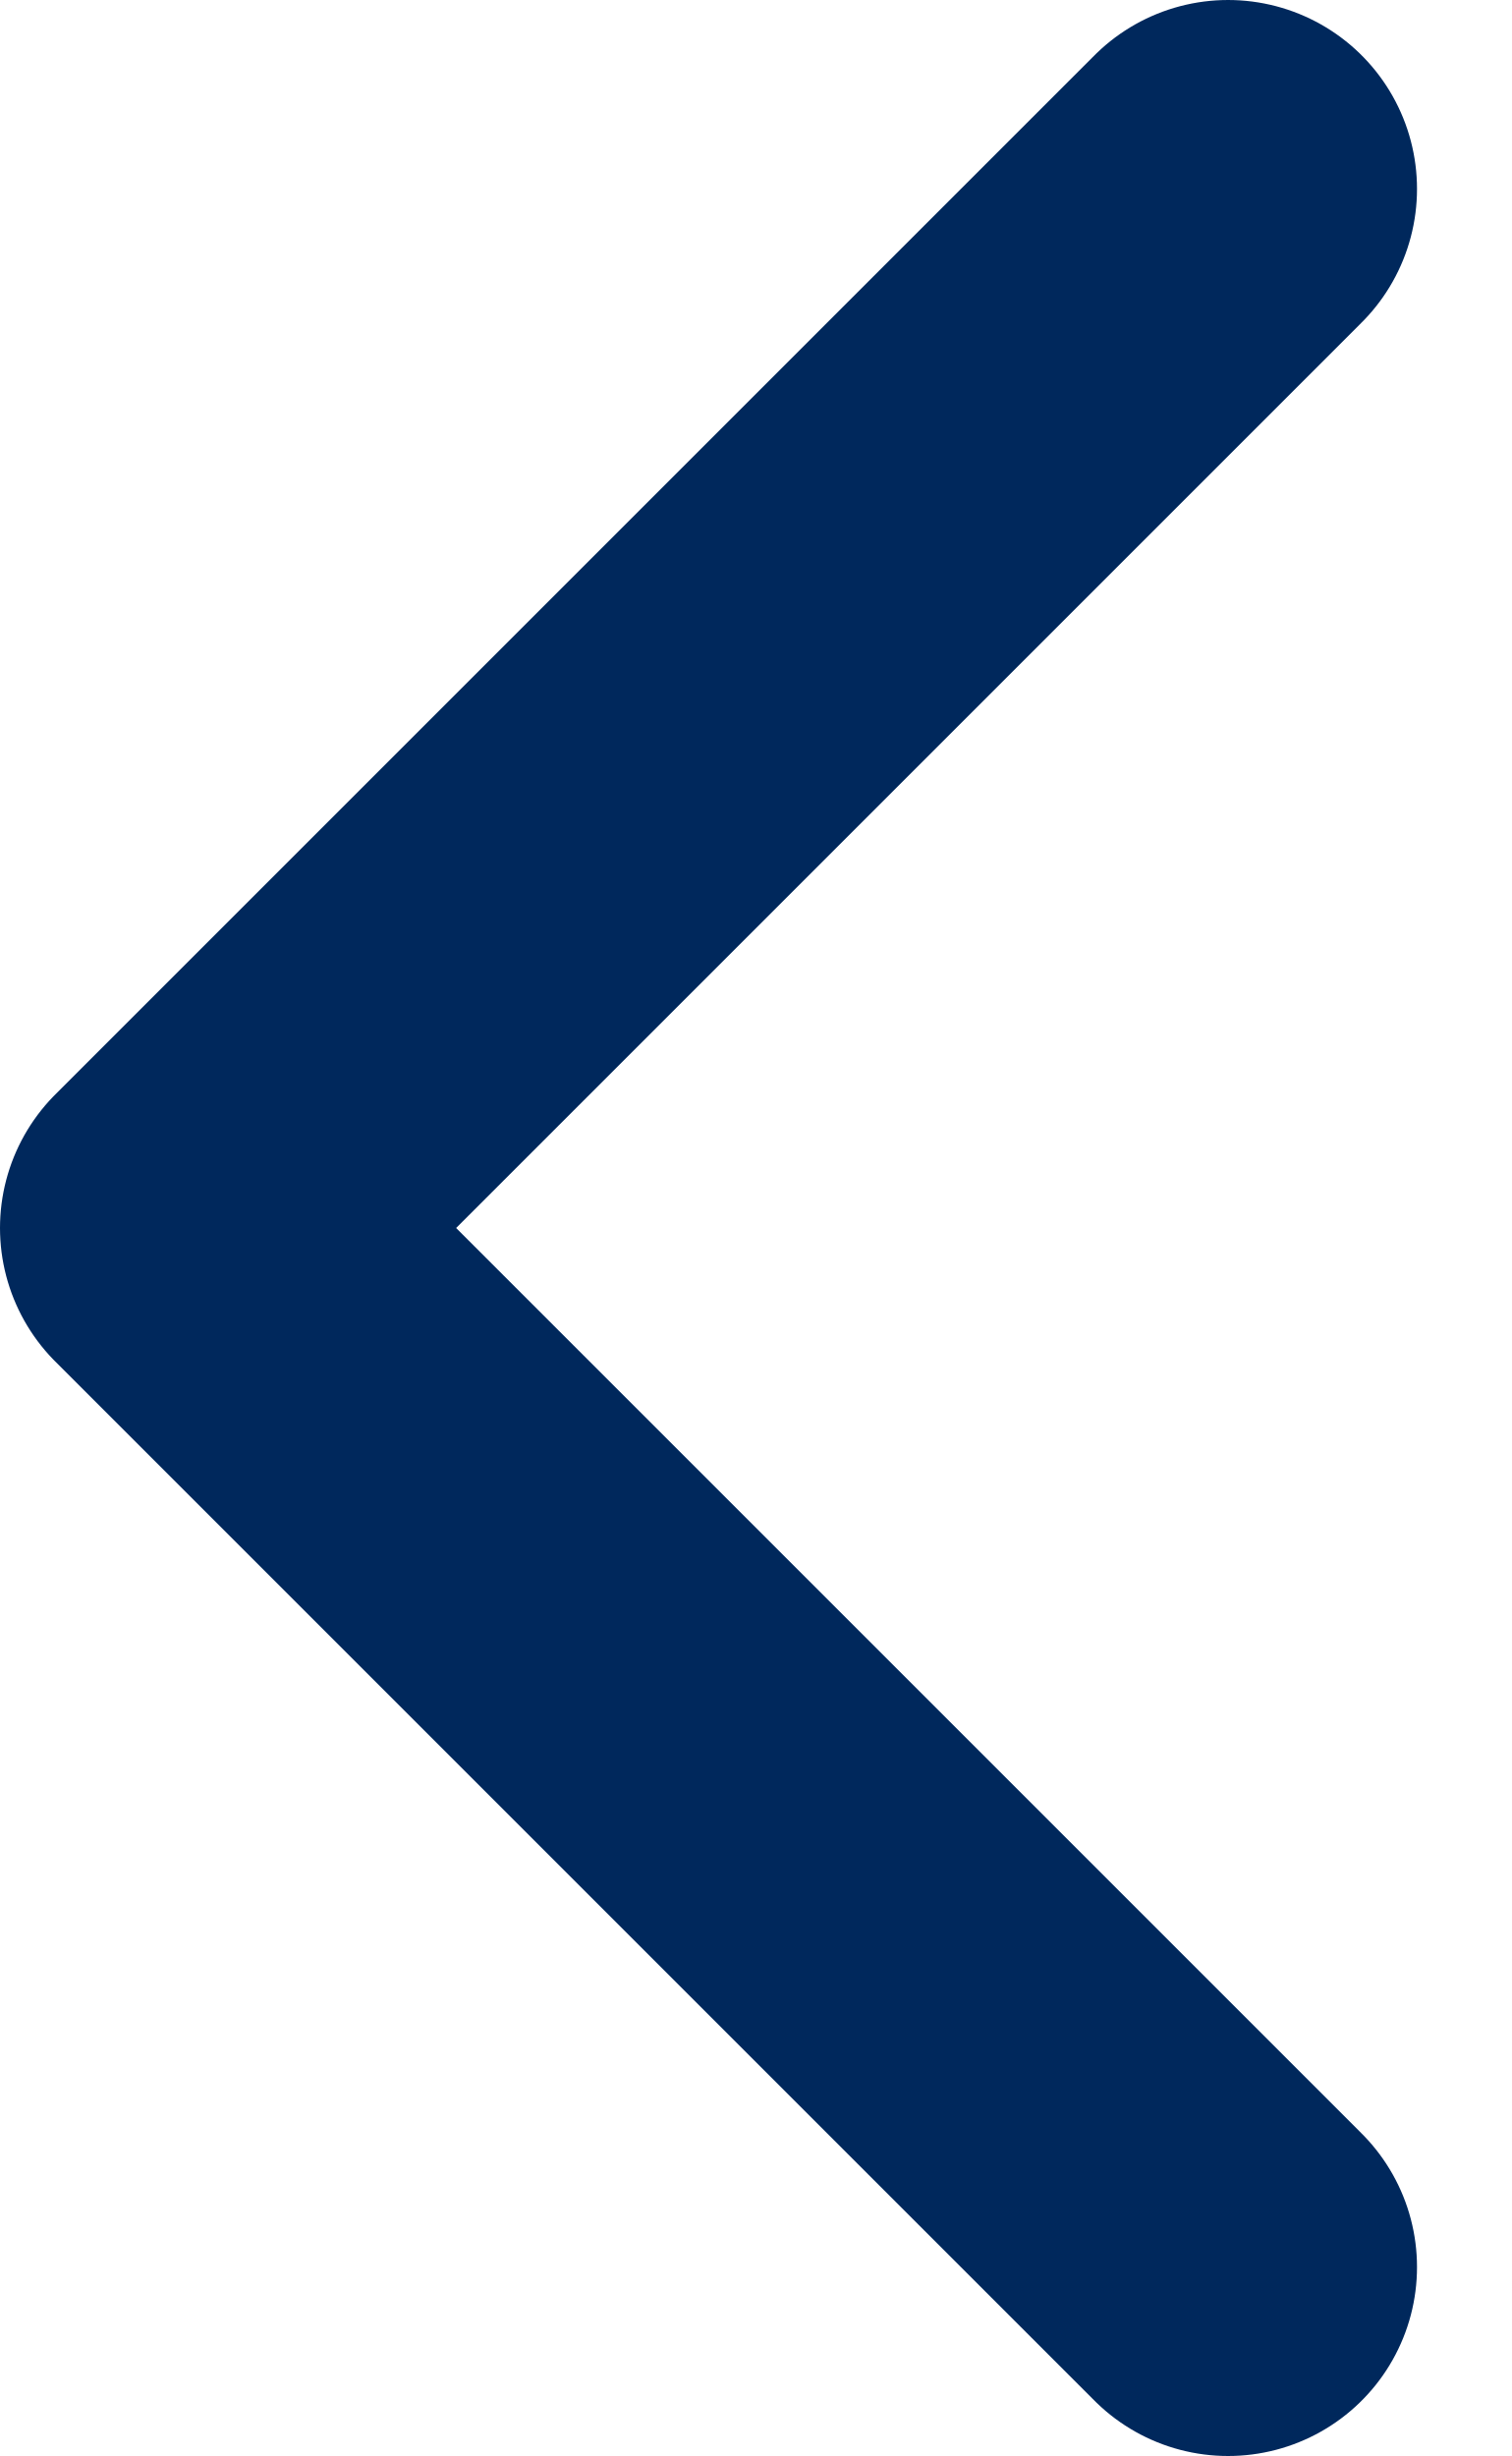
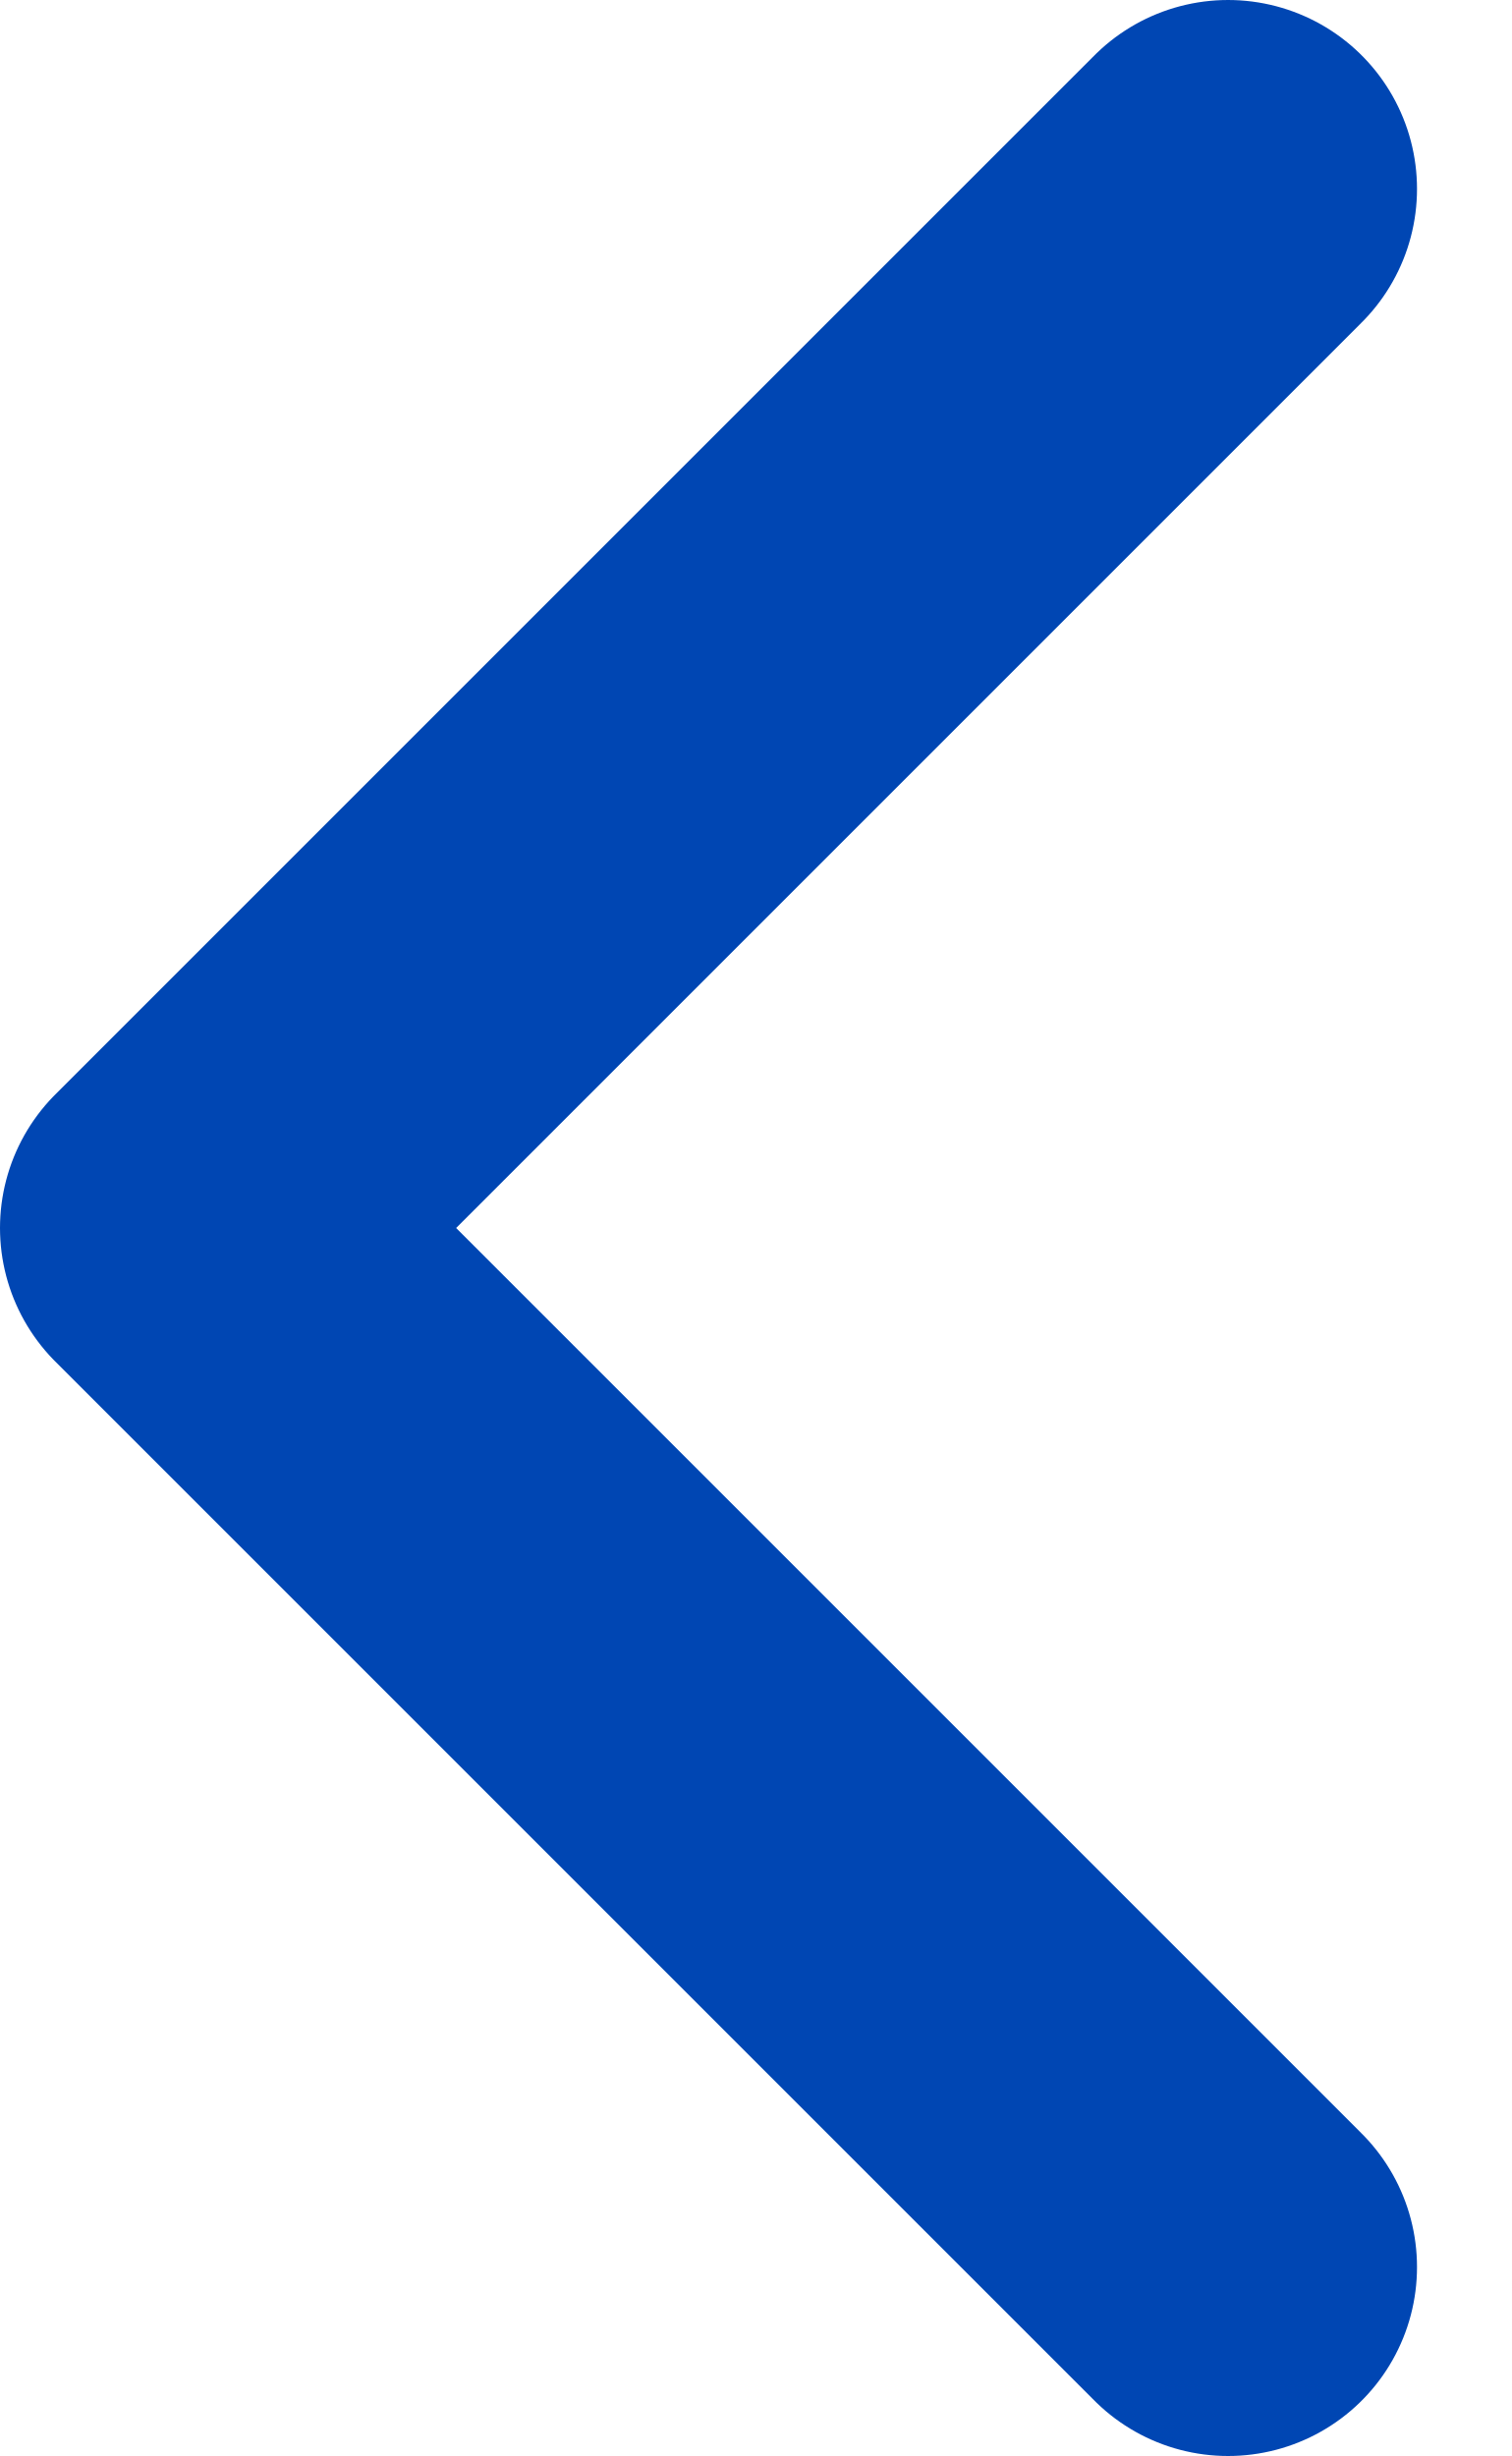
<svg xmlns="http://www.w3.org/2000/svg" width="8" height="13" viewBox="0 0 8 13" fill="none">
-   <path d="M6.5 1L1 6.5L6.5 12" stroke="#00285c" stroke-width="2" stroke-linecap="round" stroke-linejoin="round" />
+   <path d="M6.5 1L1 6.5L6.5 12" stroke="#0046b3" stroke-width="2" stroke-linecap="round" stroke-linejoin="round" />
</svg>
